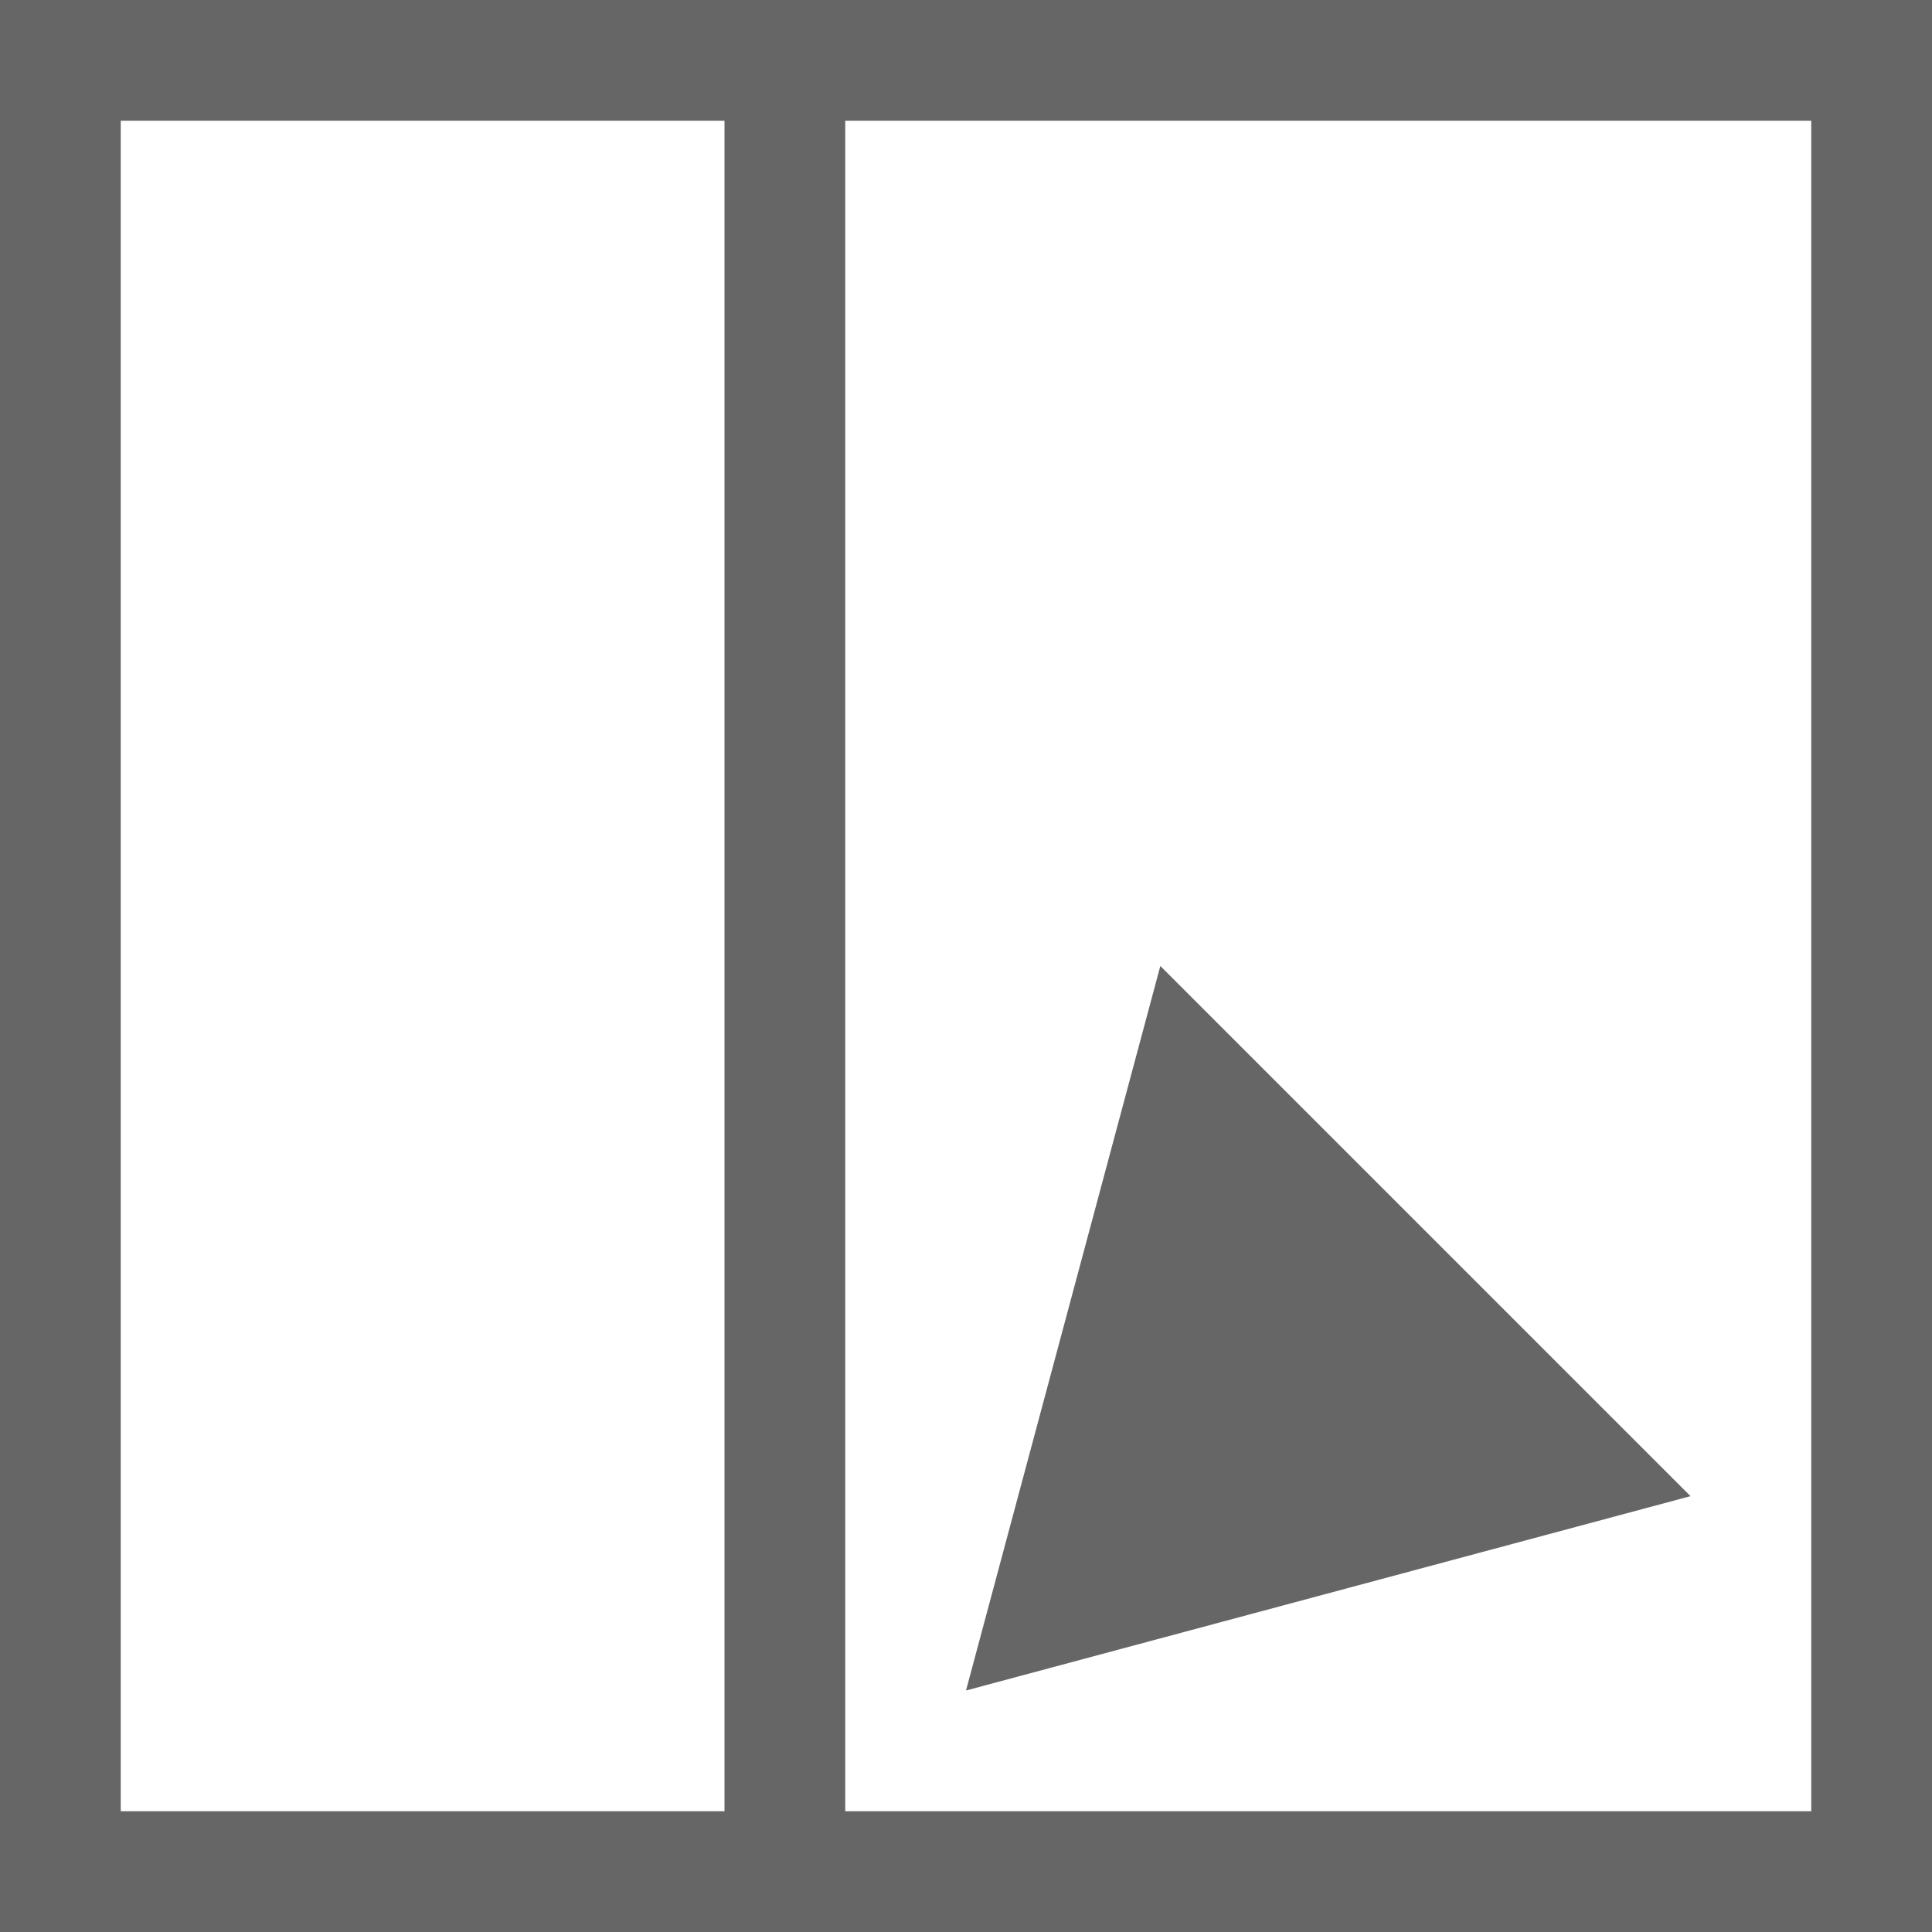
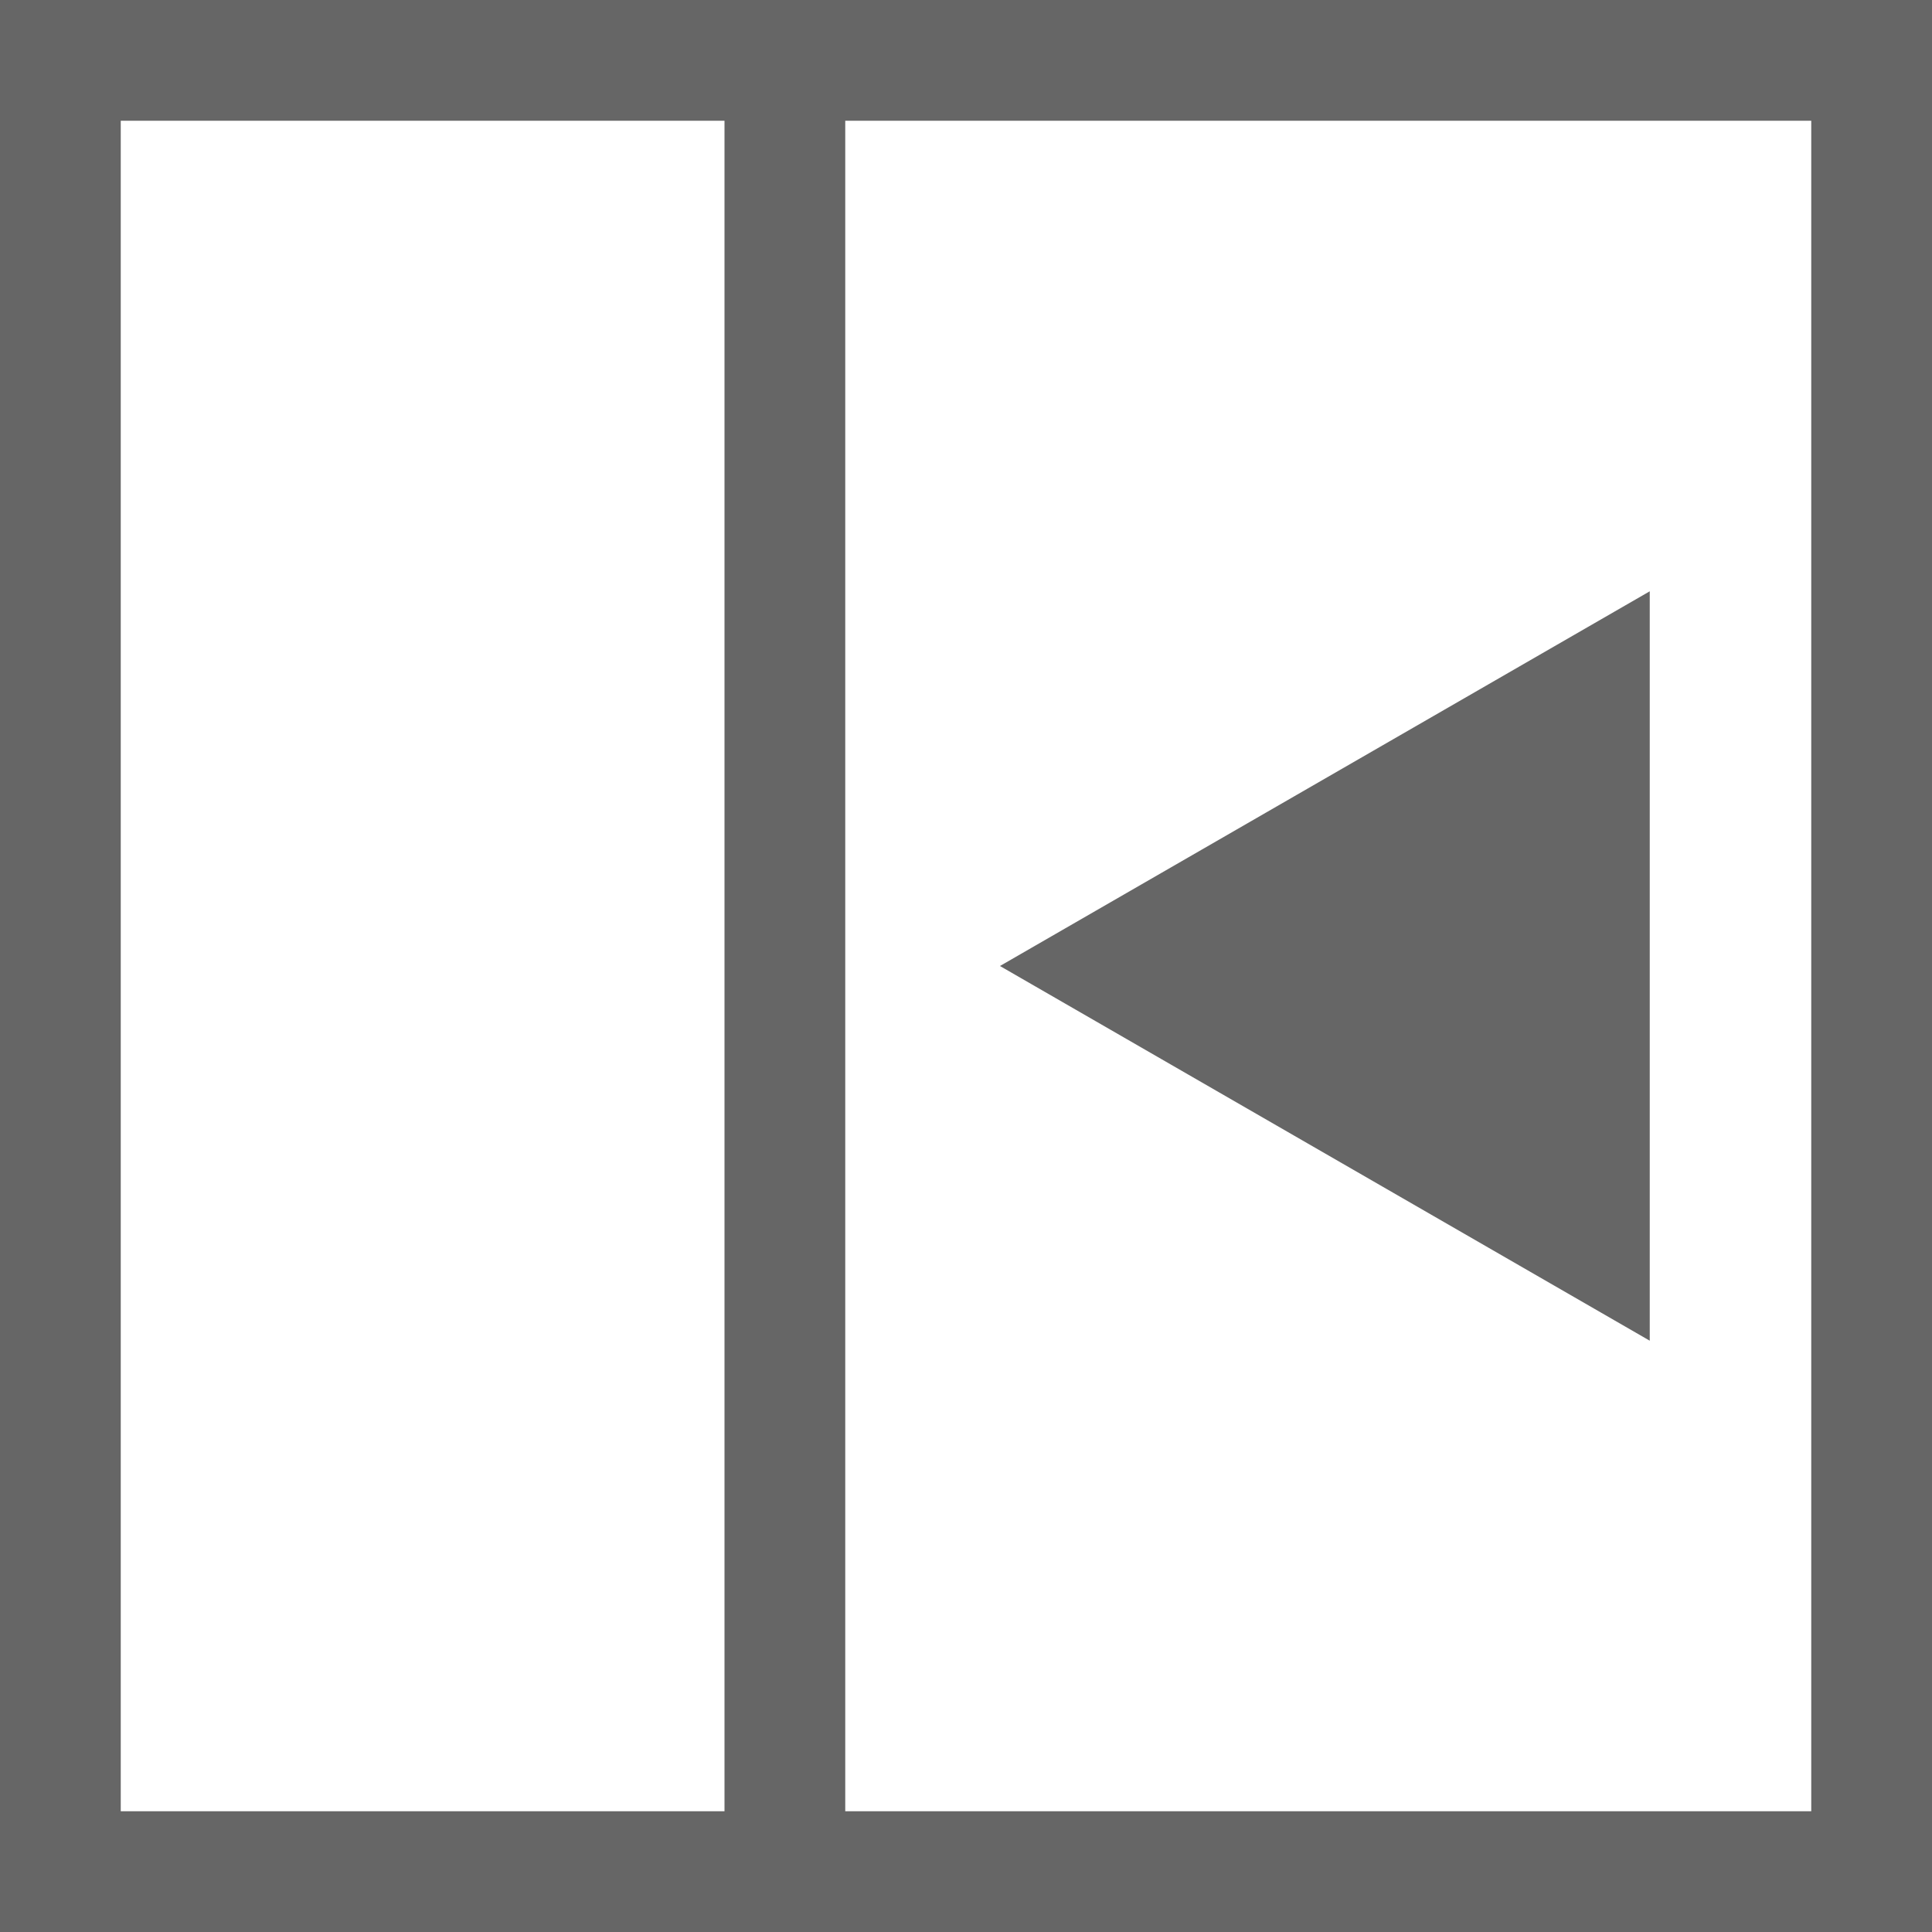
<svg xmlns="http://www.w3.org/2000/svg" version="1.1" id="Layer_1" x="0px" y="0px" viewBox="0 0 512 512" style="enable-background:new 0 0 512 512;" xml:space="preserve">
  <style type="text/css">
	.st0{fill:#666666;}
</style>
-   <polygon class="st0" points="256,448 307.5,256 448,396.5 " />
  <path class="st0" d="M512,512H0V0h512V512z M480,32H224v448h256V32z M192,32H32v448h160V32z" />
+   <polygon class="st0" points="265,256 437.2,156.7 437.2,355.3 " />
</svg>
